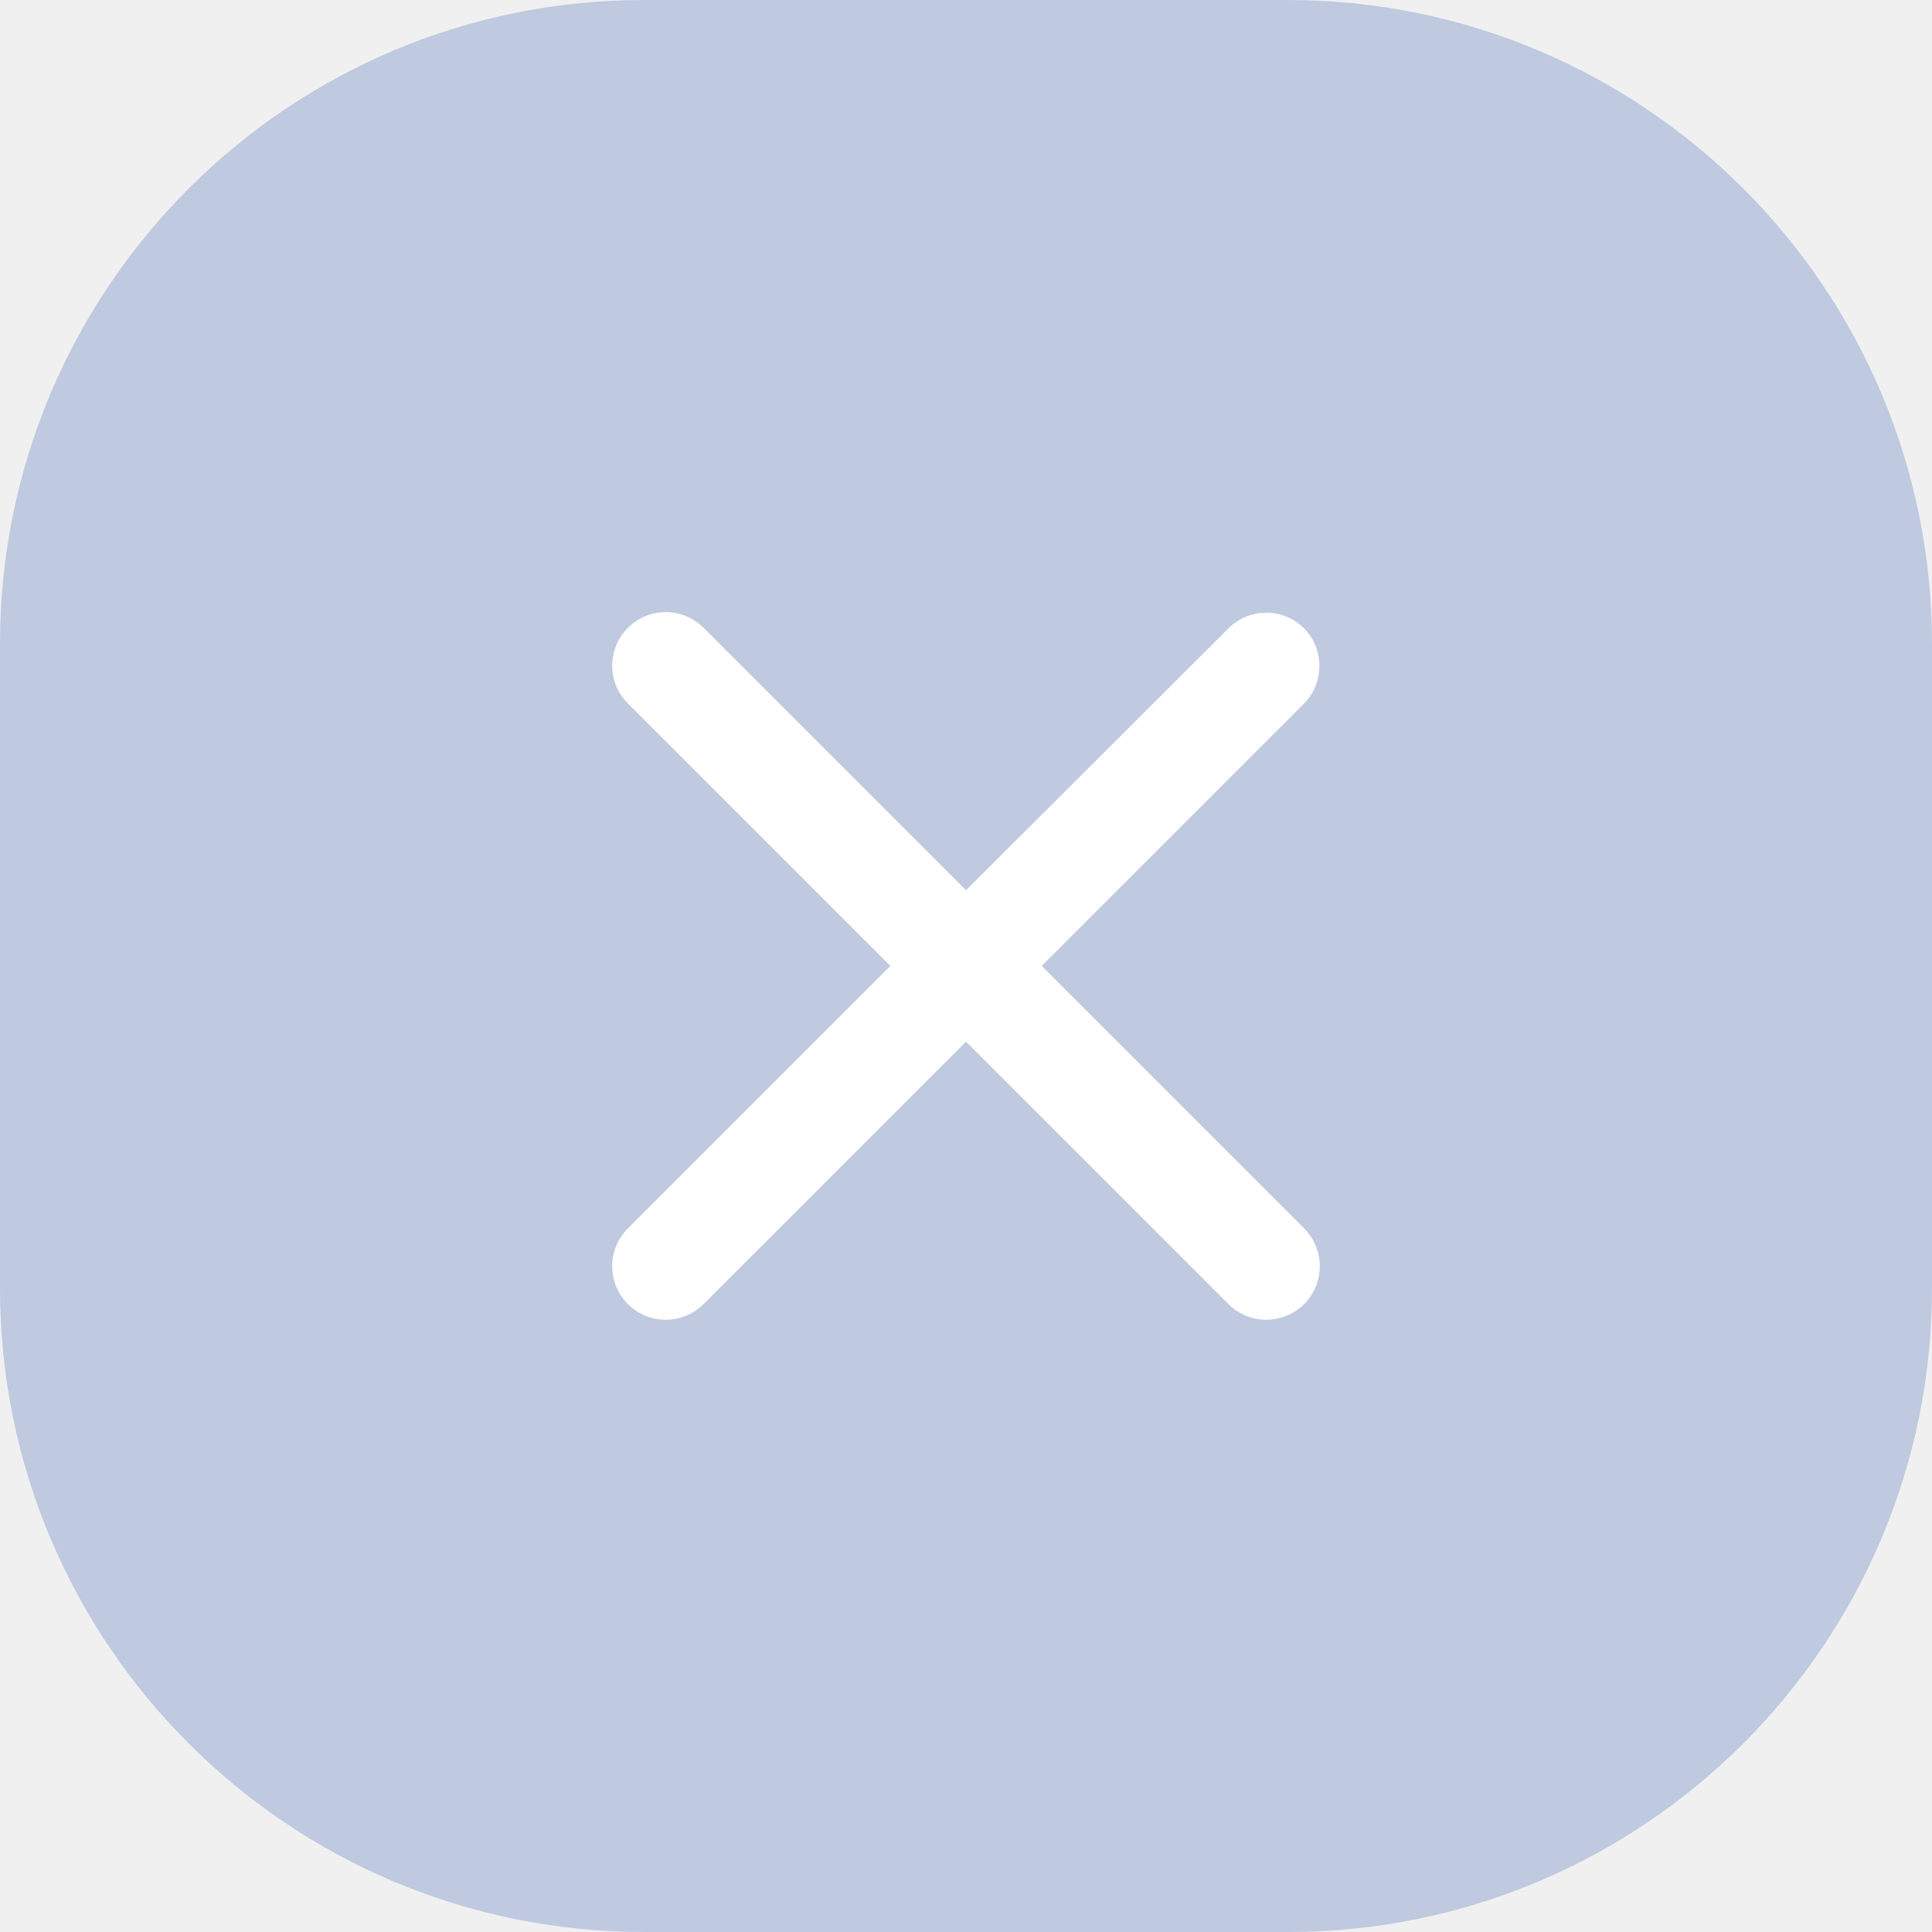
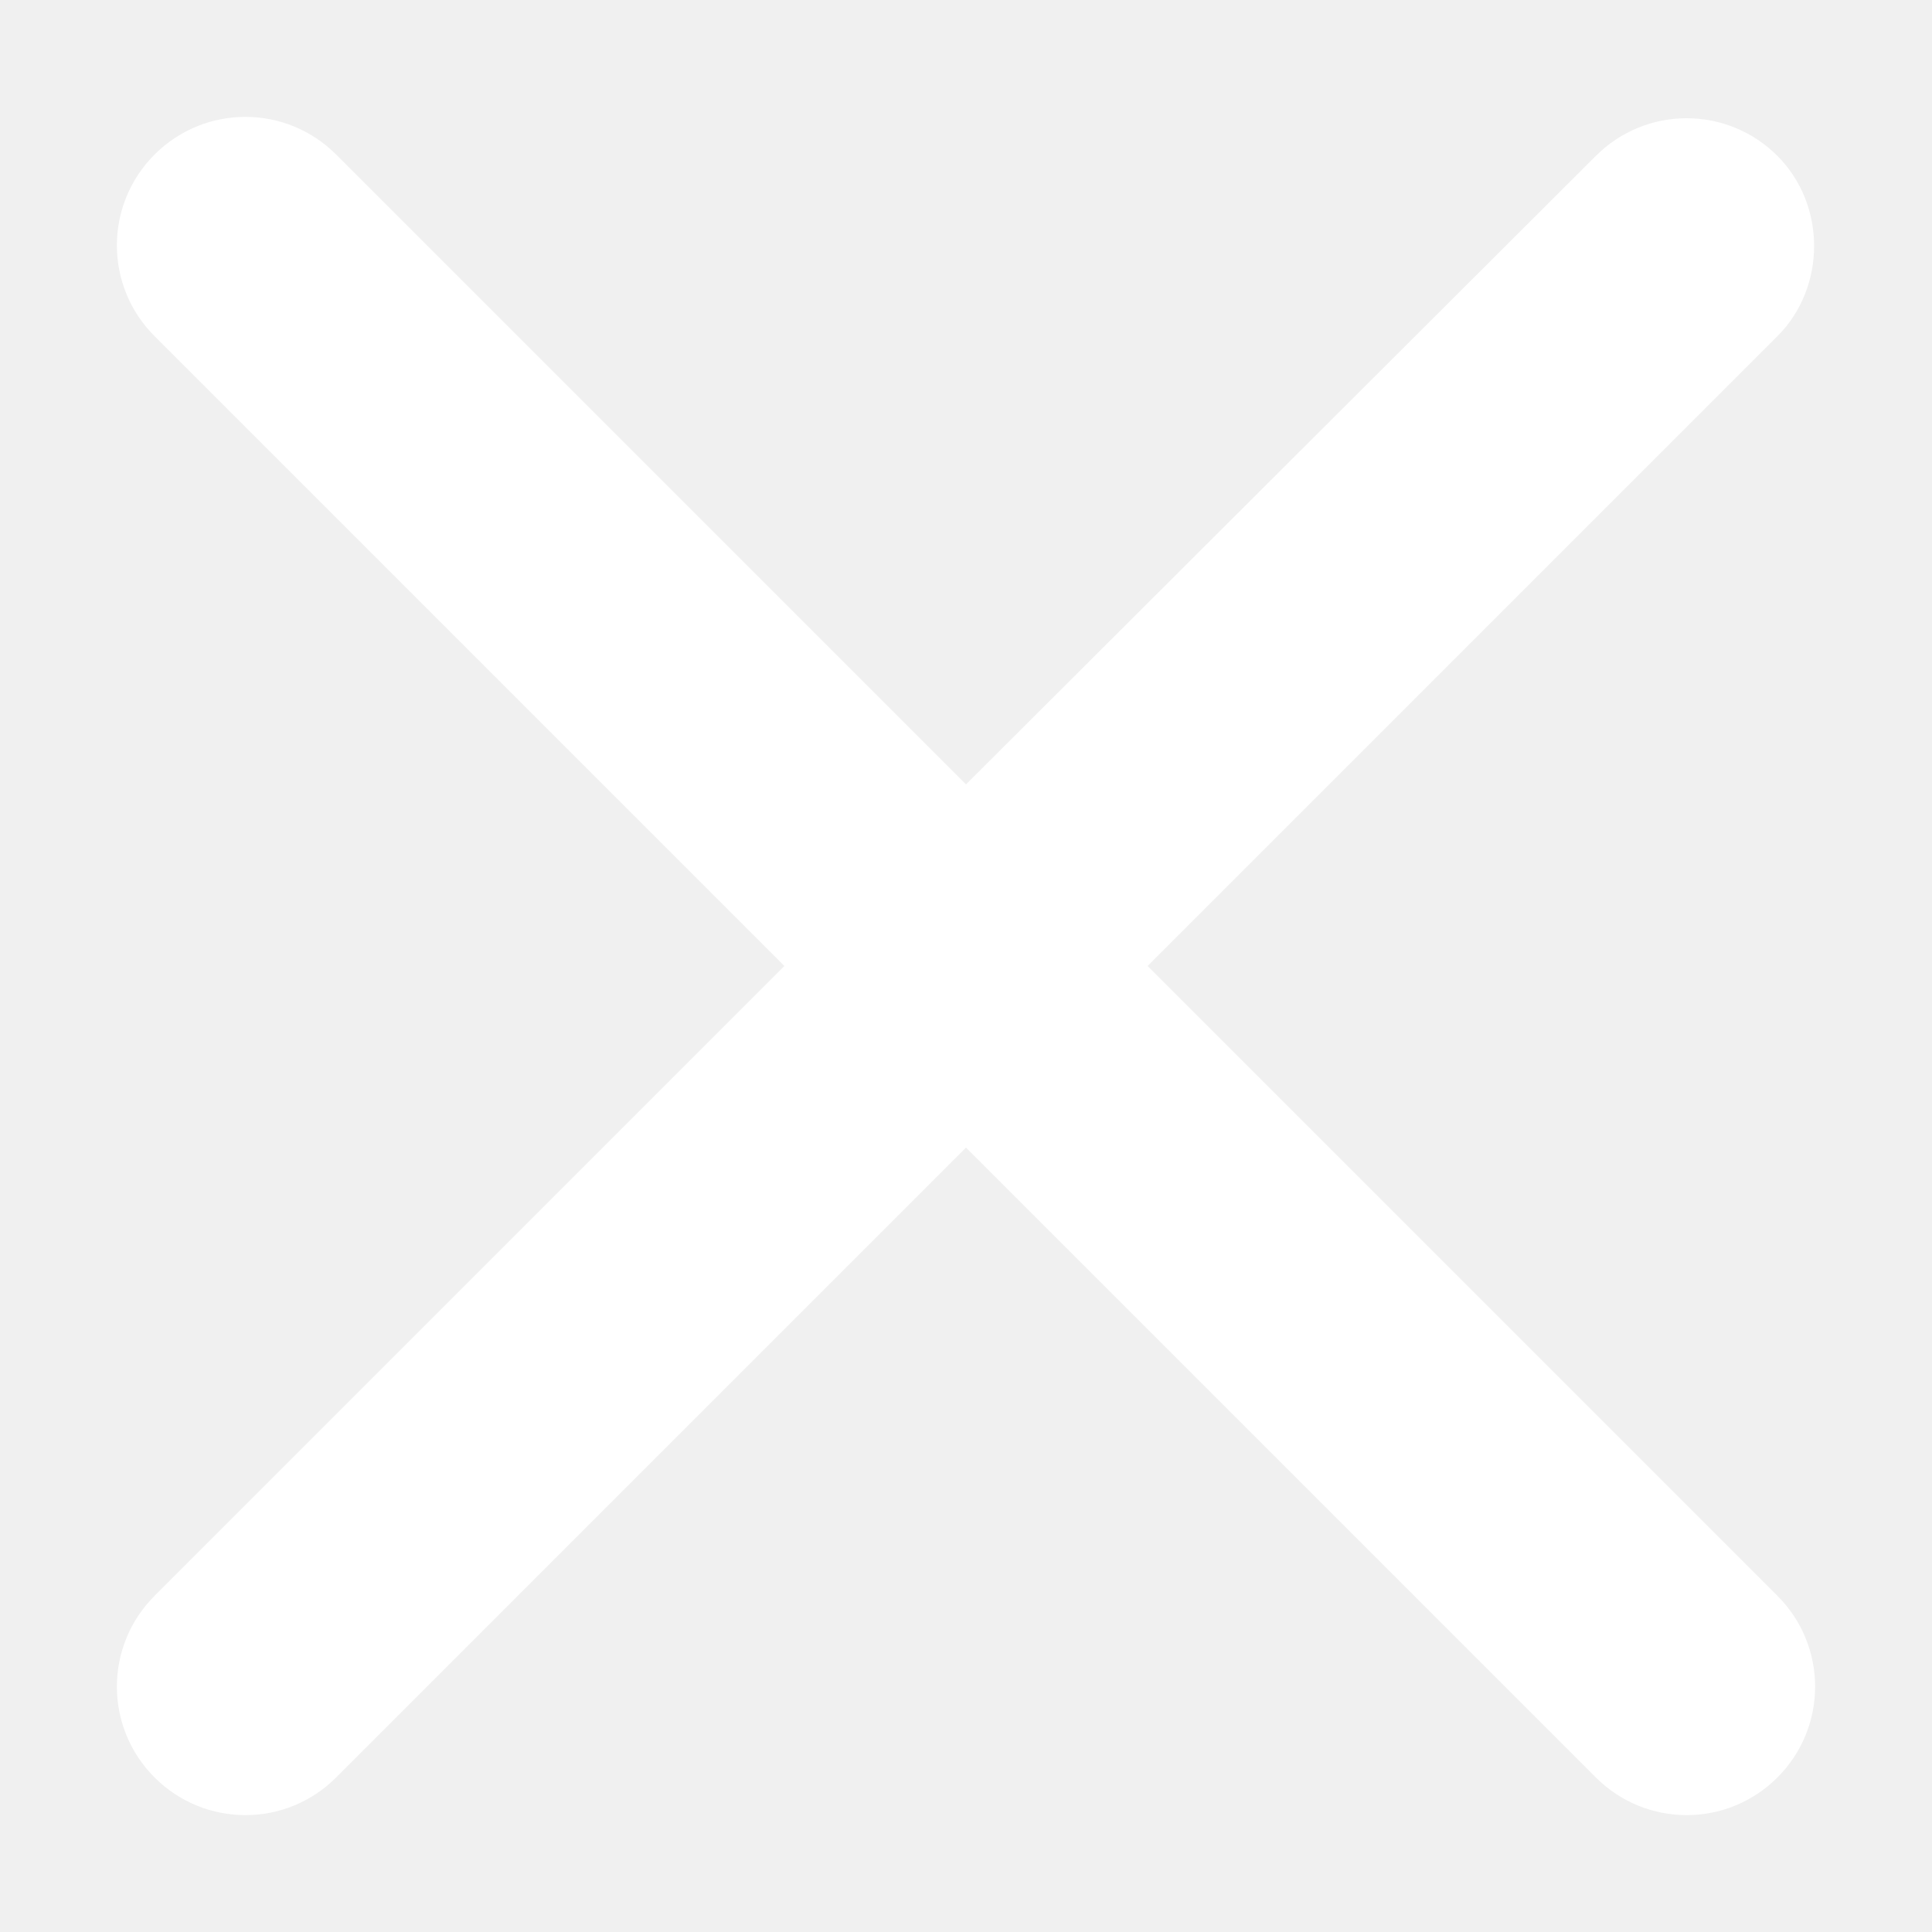
- <svg xmlns="http://www.w3.org/2000/svg" width="24" height="24" viewBox="0 0 24 24" fill="none">
-   <rect width="24" height="24" rx="8" fill="#BFC9E0" />
-   <path d="M16.2 7.806C15.94 7.546 15.52 7.546 15.26 7.806L12 11.059L8.74 7.799C8.48 7.539 8.06 7.539 7.8 7.799C7.54 8.059 7.54 8.479 7.8 8.739L11.06 11.999L7.8 15.259C7.54 15.52 7.54 15.94 7.8 16.2C8.06 16.459 8.48 16.459 8.74 16.2L12 12.94L15.26 16.2C15.52 16.459 15.94 16.459 16.2 16.2C16.46 15.94 16.46 15.52 16.2 15.259L12.94 11.999L16.2 8.739C16.453 8.486 16.453 8.059 16.2 7.806Z" fill="white" />
+ <svg xmlns="http://www.w3.org/2000/svg" width="10" height="10" viewBox="0 0 10 10" fill="none">
+   <path d="M9.2 0.807C8.94 0.547 8.52 0.547 8.26 0.807L5 4.06L1.74 0.8C1.48 0.54 1.06 0.54 0.8 0.8C0.54 1.06 0.54 1.48 0.8 1.74L4.06 5L0.8 8.26C0.54 8.52 0.54 8.94 0.8 9.2C1.06 9.46 1.48 9.46 1.74 9.2L5 5.94L8.26 9.2C8.52 9.46 8.94 9.46 9.2 9.2C9.46 8.94 9.46 8.52 9.2 8.26L5.94 5L9.2 1.74C9.453 1.487 9.453 1.06 9.2 0.807Z" fill="white" />
</svg>
